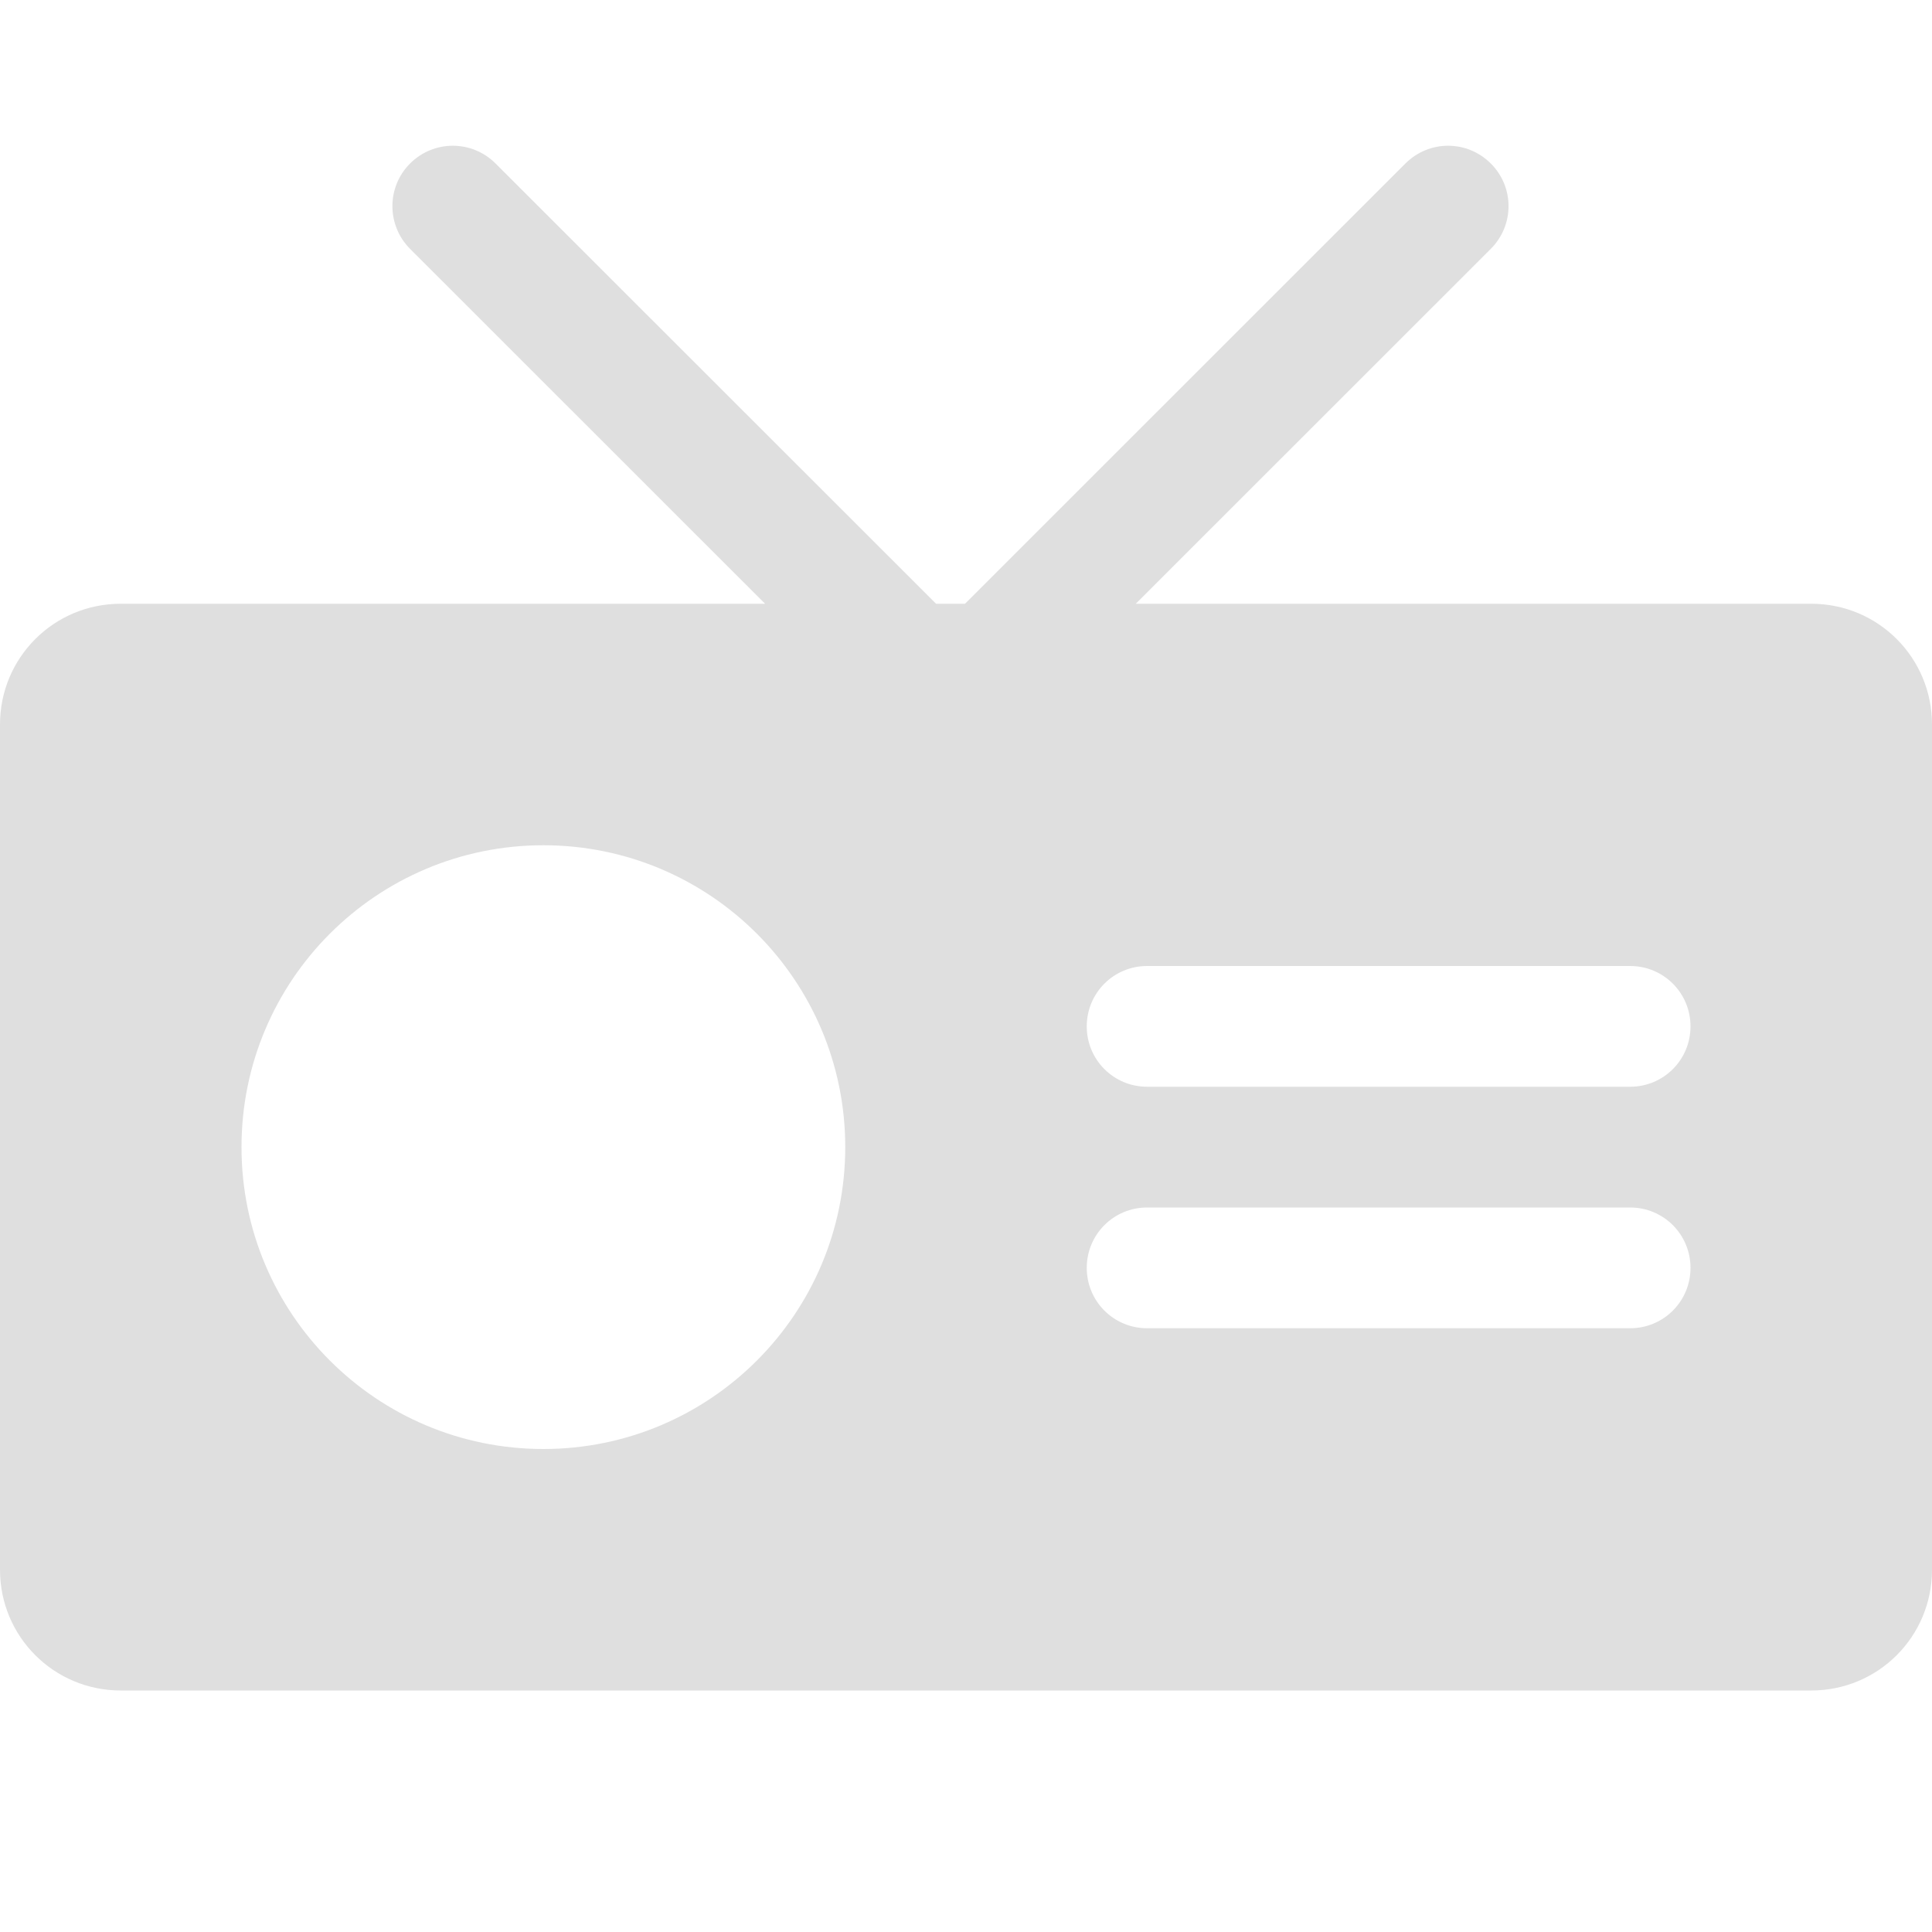
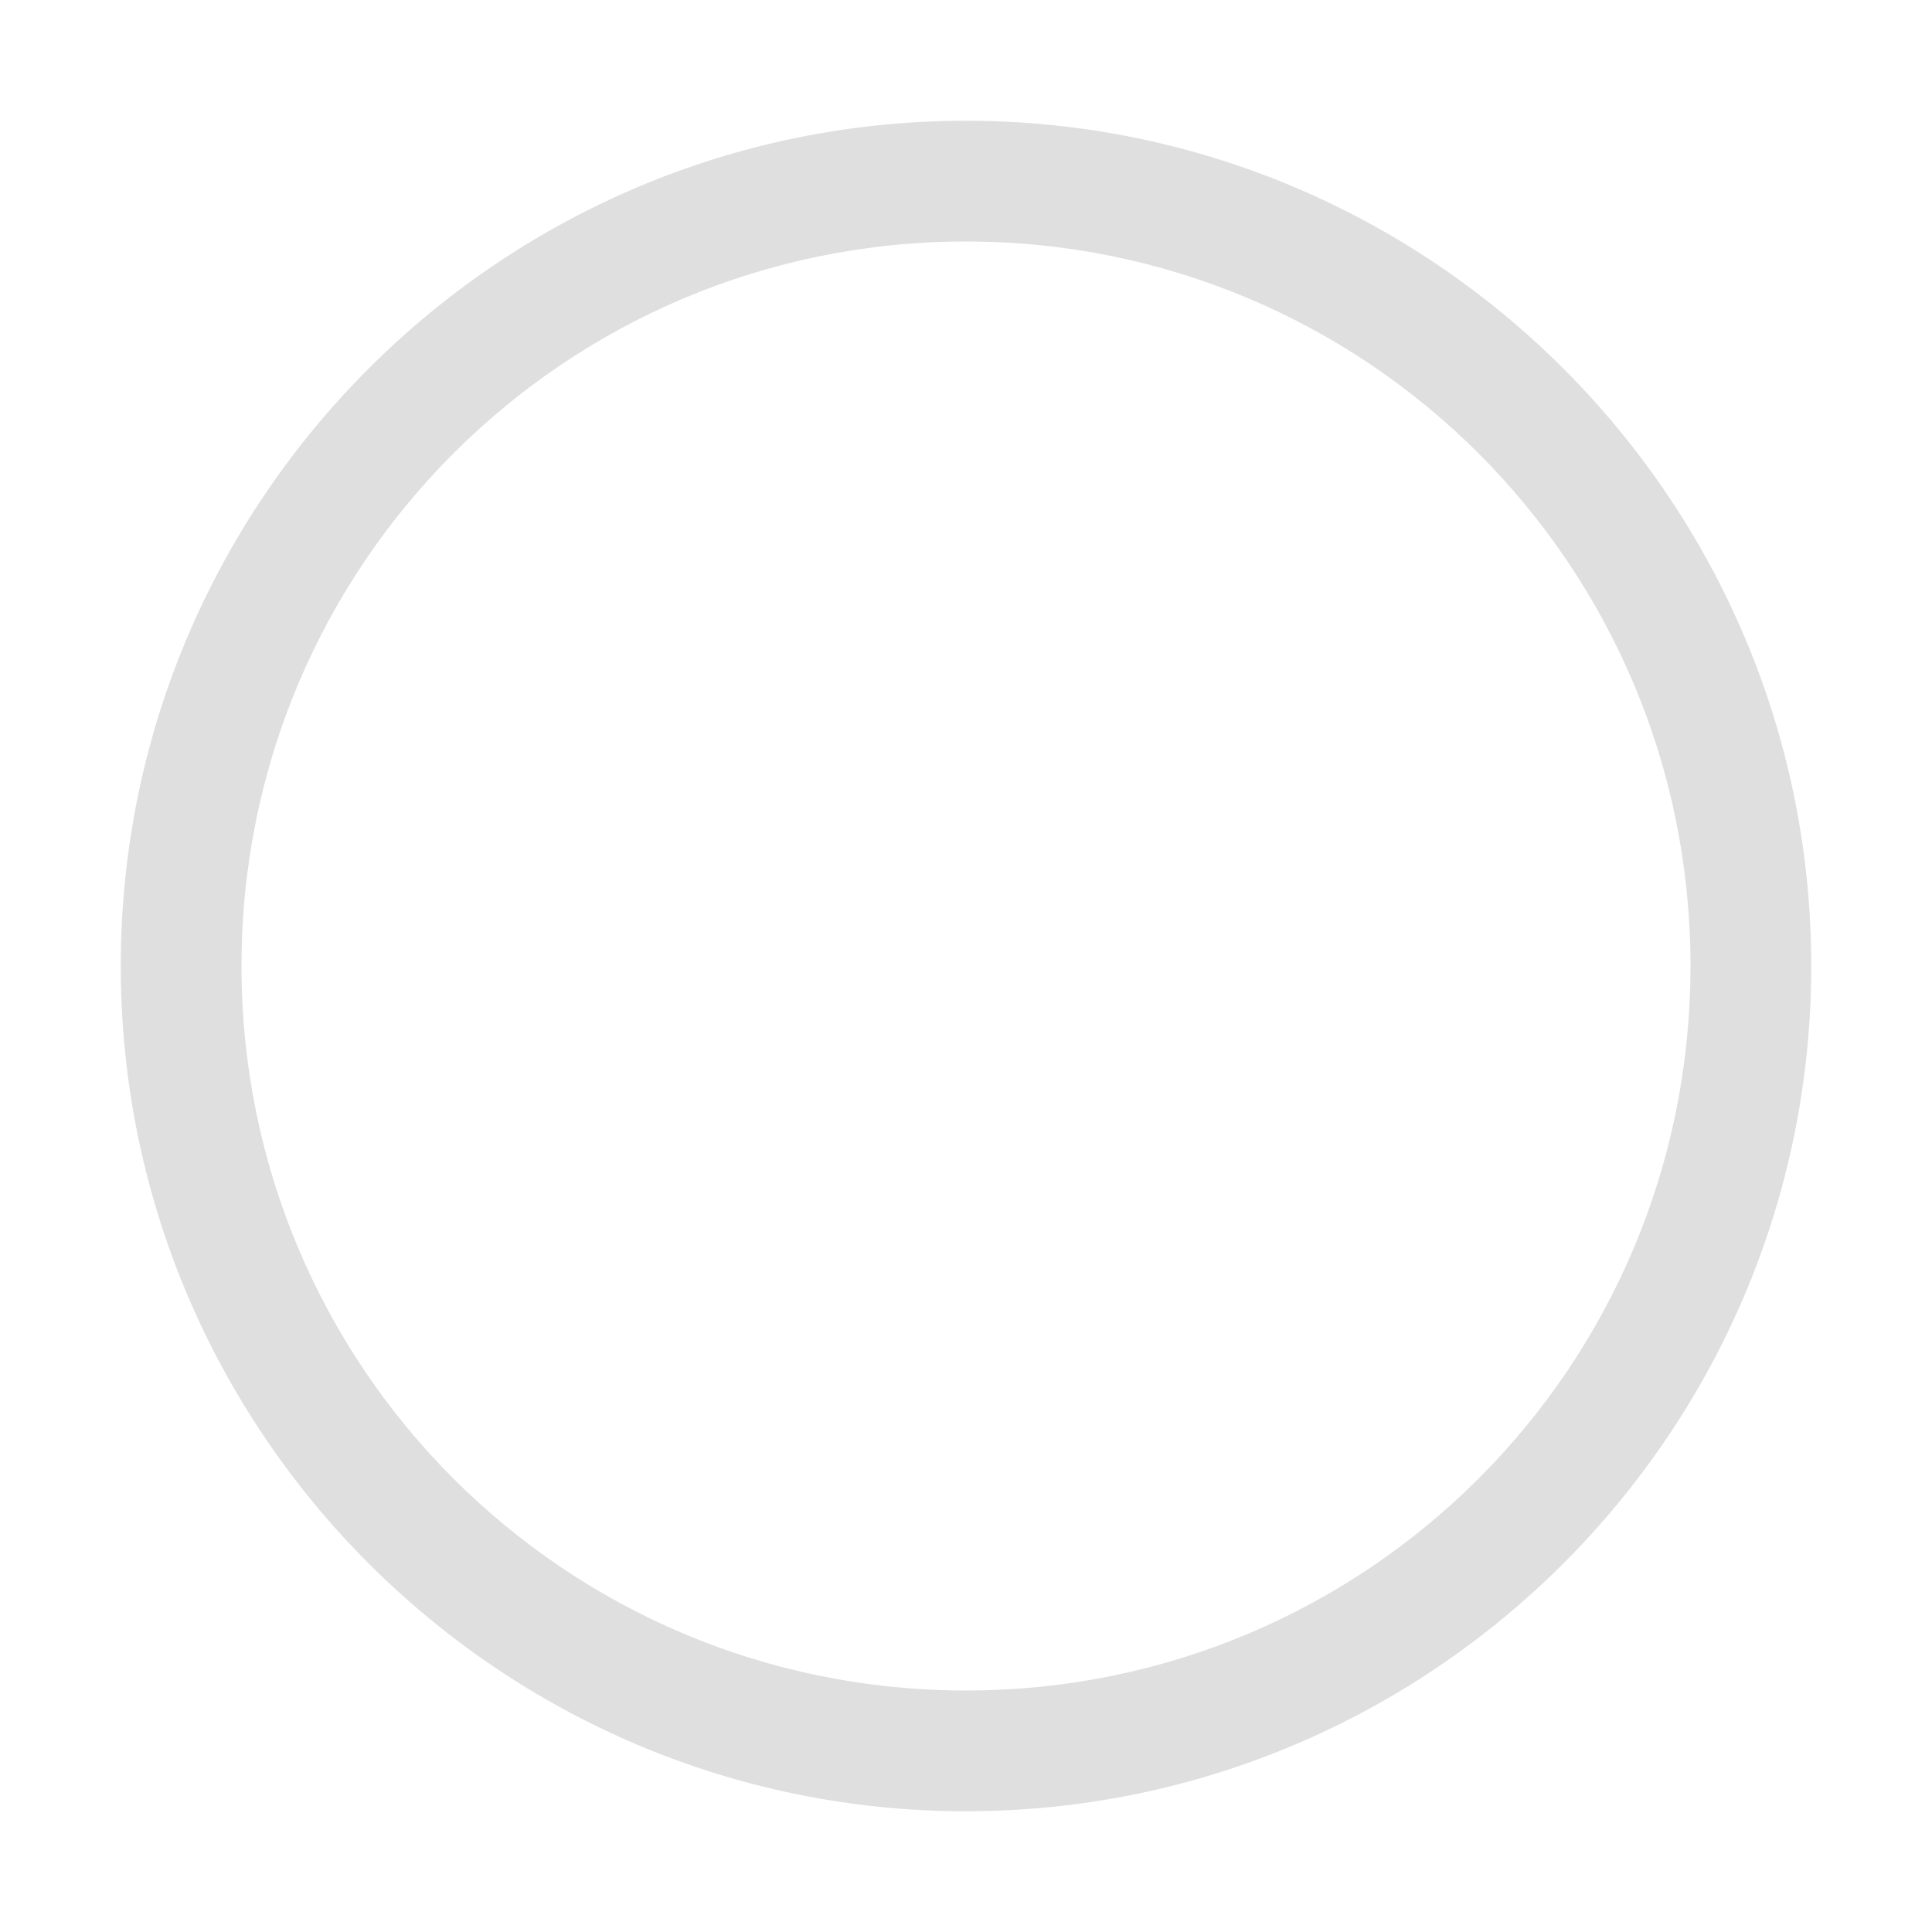
<svg xmlns="http://www.w3.org/2000/svg" width="16" height="16" version="1.1">
-   <g transform="translate(0,-1036.362)">
-     <path style="fill:#dfdfdf" d="M 3.75 1.207 C 3.622 1.207 3.494 1.256 3.396 1.354 C 3.201 1.549 3.201 1.865 3.396 2.061 L 6.336 5 L 1 5 C 0.446 5 0 5.446 0 6 L 0 13 C 0 13.554 0.446 14 1 14 L 15 14 C 15.554 14 16 13.554 16 13 L 16 6 C 16 5.446 15.554 5 15 5 L 9.406 5 L 12.346 2.061 C 12.542 1.865 12.542 1.549 12.346 1.354 C 12.15 1.158 11.835 1.158 11.639 1.354 L 7.992 5 L 7.752 5 L 4.104 1.354 C 4.006 1.256 3.878 1.207 3.75 1.207 z M 4.5 7 C 5.881 7 7 8.119 7 9.5 C 7 10.881 5.881 12 4.5 12 C 3.119 12 2 10.881 2 9.5 C 2 8.119 3.119 7 4.5 7 z M 9.5 8 L 13.5 8 C 13.777 8 14 8.223 14 8.5 C 14 8.777 13.777 9 13.5 9 L 9.5 9 C 9.223 9 9 8.777 9 8.5 C 9 8.223 9.223 8 9.5 8 z M 9.5 10 L 13.5 10 C 13.777 10 14 10.223 14 10.5 C 14 10.777 13.777 11 13.5 11 L 9.5 11 C 9.223 11 9 10.777 9 10.5 C 9 10.223 9.223 10 9.5 10 z" transform="translate(0,1036.362)" />
-   </g>
+   <path d="m8 1c-3.86 0-7 3.14-7 7s3.14 7 7 7 7-3.14 7-7-3.14-7-7-7zm0 1c3.32 0 6 2.68 6 6s-2.68 6-6 6-6-2.68-6-6 2.68-6 6-6z" style="fill:#dfdfdf" />
</svg>
